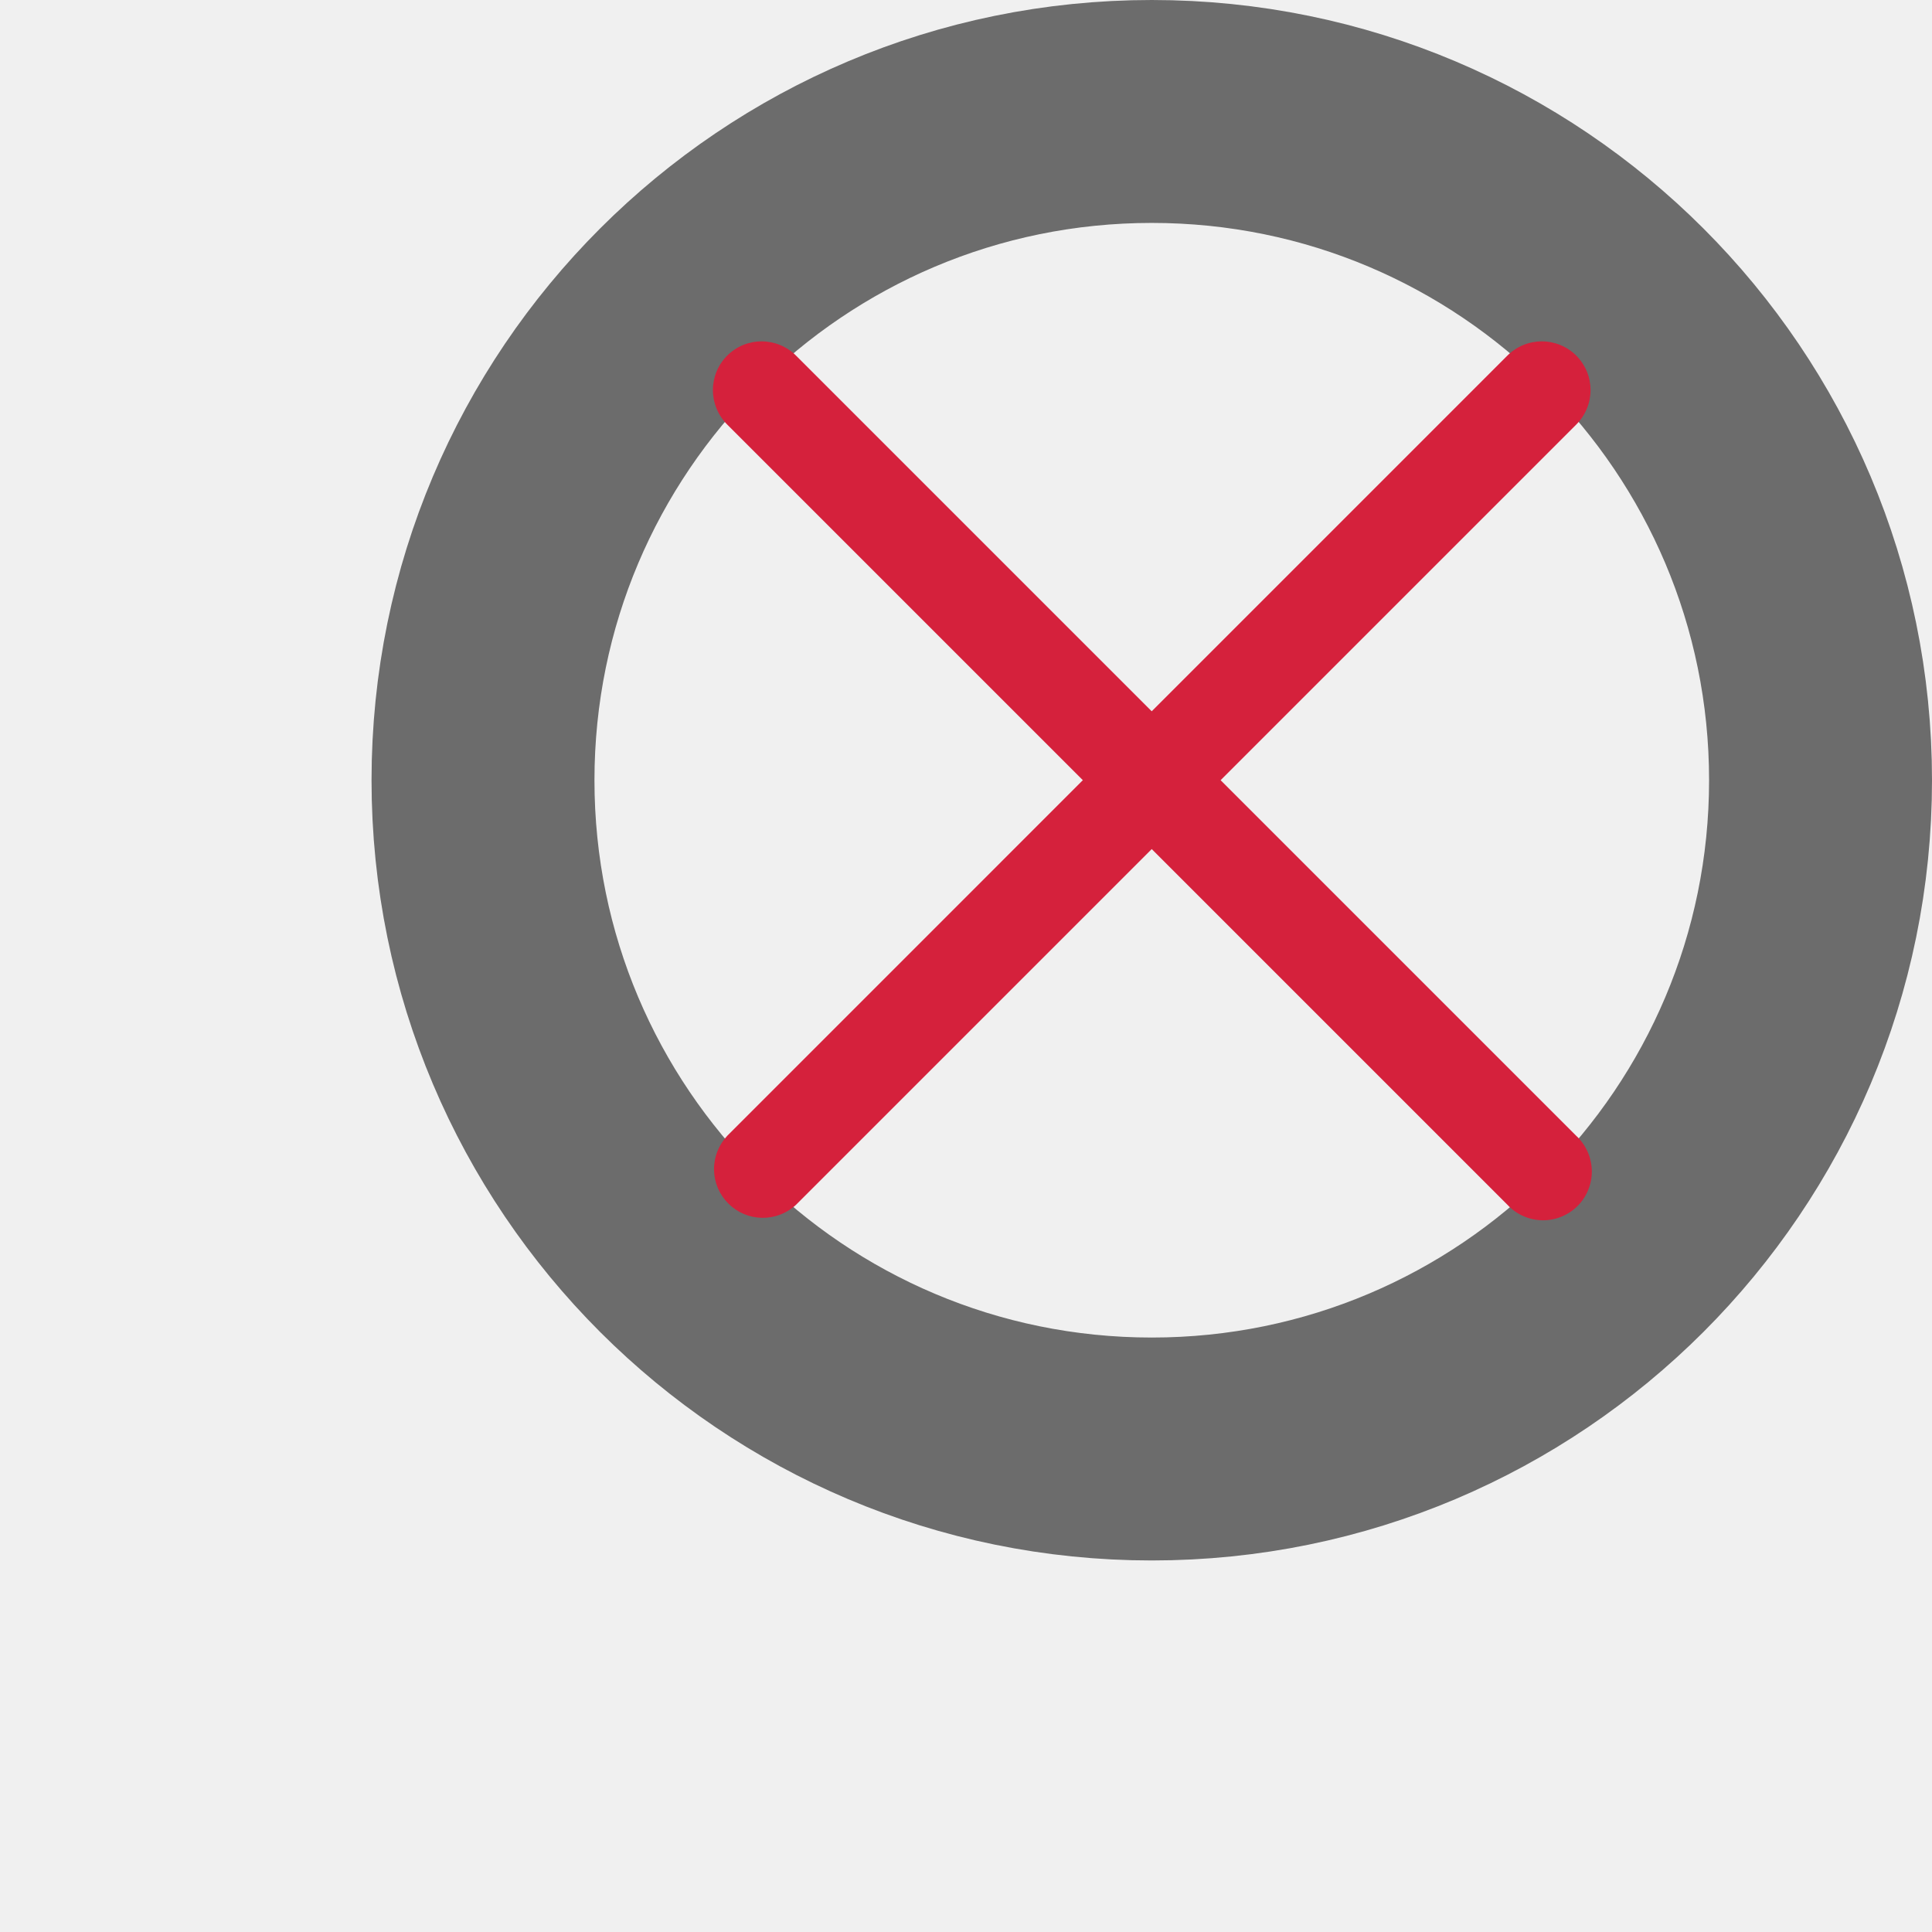
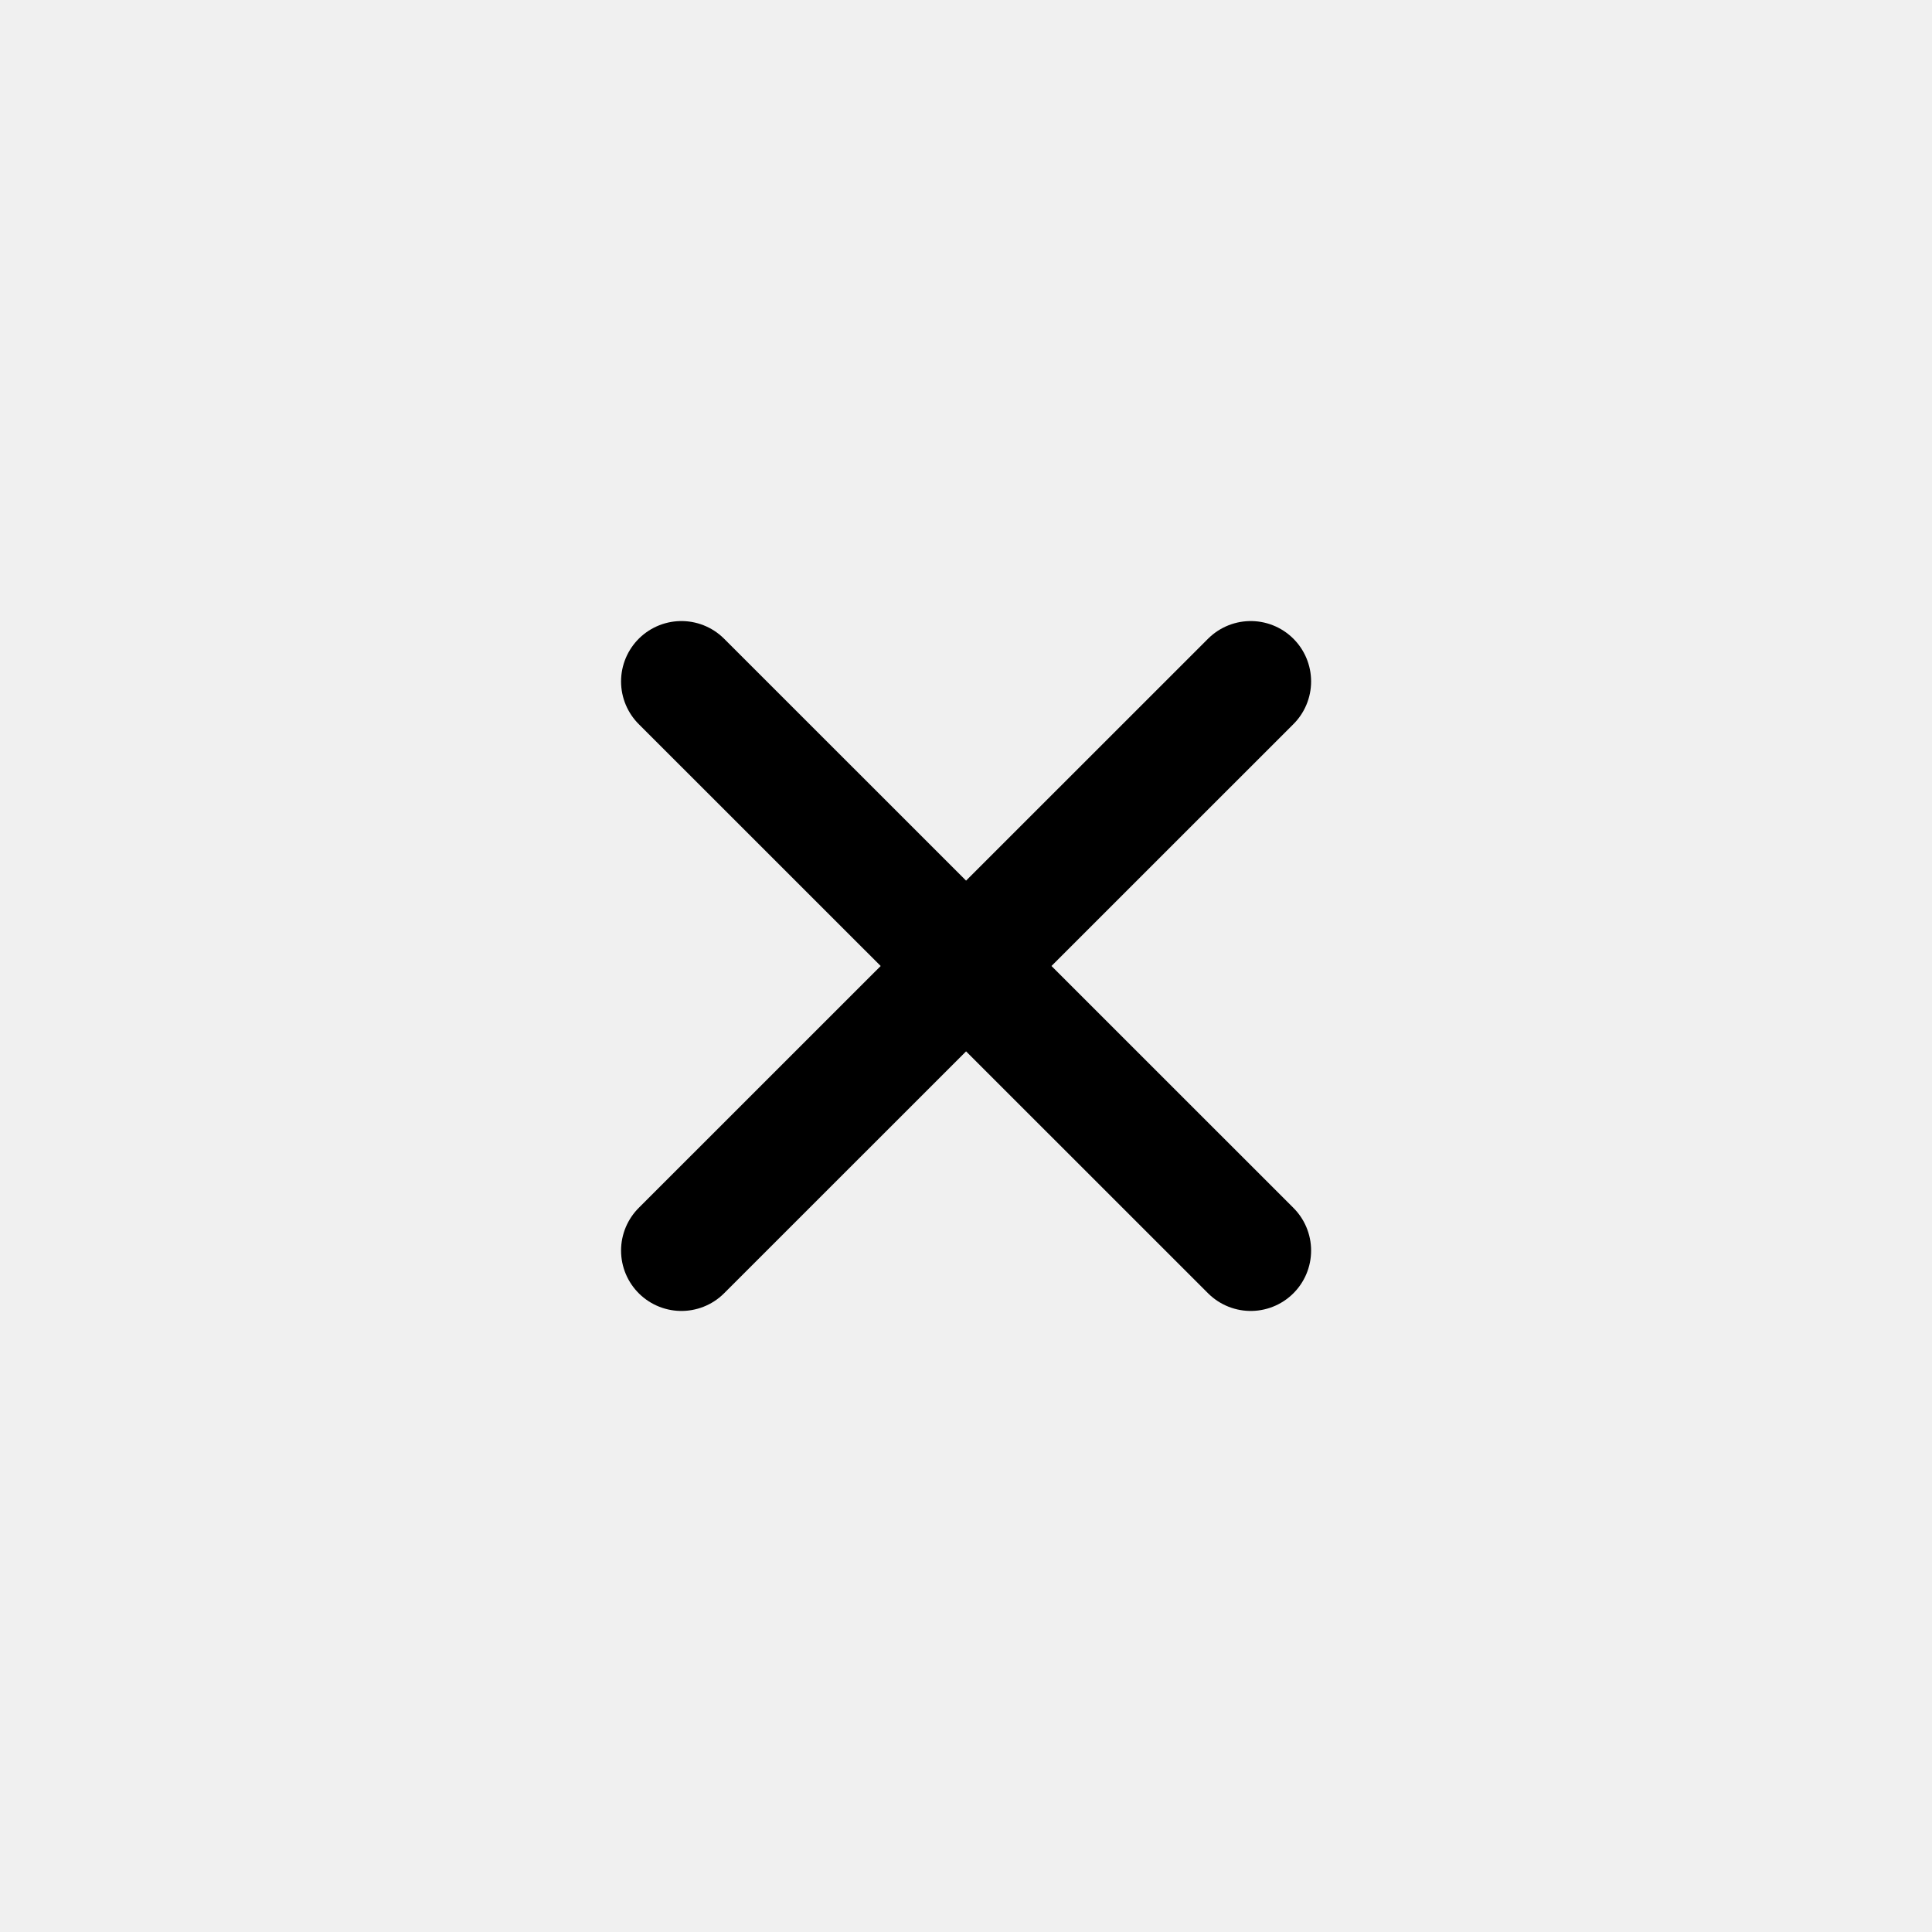
- <svg xmlns="http://www.w3.org/2000/svg" width="26" height="26" viewBox="0 0 26 26" fill="none">
-   <circle cx="15.5" cy="10.5" r="9" stroke="#6C6C6C" stroke-width="3" />
-   <g clip-path="url(#clip0_1014_5359)">
-     <path fill-rule="evenodd" clip-rule="evenodd" d="M9.786 4.786C9.909 4.663 10.075 4.594 10.249 4.594C10.423 4.594 10.59 4.663 10.713 4.786L21.213 15.286C21.278 15.346 21.329 15.418 21.365 15.499C21.401 15.579 21.42 15.666 21.422 15.754C21.424 15.842 21.407 15.93 21.374 16.012C21.341 16.093 21.292 16.168 21.23 16.23C21.168 16.292 21.093 16.341 21.012 16.374C20.93 16.407 20.842 16.424 20.754 16.422C20.666 16.42 20.579 16.401 20.499 16.365C20.418 16.329 20.346 16.278 20.286 16.213L9.786 5.713C9.663 5.59 9.594 5.423 9.594 5.249C9.594 5.076 9.663 4.909 9.786 4.786Z" fill="#D5213C" />
-     <path fill-rule="evenodd" clip-rule="evenodd" d="M21.213 4.786C21.336 4.909 21.405 5.076 21.405 5.249C21.405 5.423 21.336 5.59 21.213 5.713L10.713 16.213C10.589 16.329 10.424 16.392 10.254 16.389C10.084 16.386 9.922 16.317 9.802 16.197C9.681 16.077 9.612 15.915 9.609 15.745C9.606 15.575 9.67 15.41 9.786 15.286L20.285 4.786C20.409 4.663 20.575 4.594 20.749 4.594C20.923 4.594 21.09 4.663 21.213 4.786Z" fill="#D5213C" />
-   </g>
-   <defs>
-     <clipPath id="clip0_1014_5359">
-       <rect width="24" height="24" fill="white" transform="translate(0 2)" />
-     </clipPath>
-   </defs>
+ <svg xmlns="http://www.w3.org/2000/svg" width="24" height="24" viewBox="0 0 24 24" fill="none">
+   <path d="M8.465 15.535L15.537 8.465M8.465 8.465L15.537 15.535" stroke="currentColor" stroke-width="1.5" stroke-linecap="round" />
</svg>
